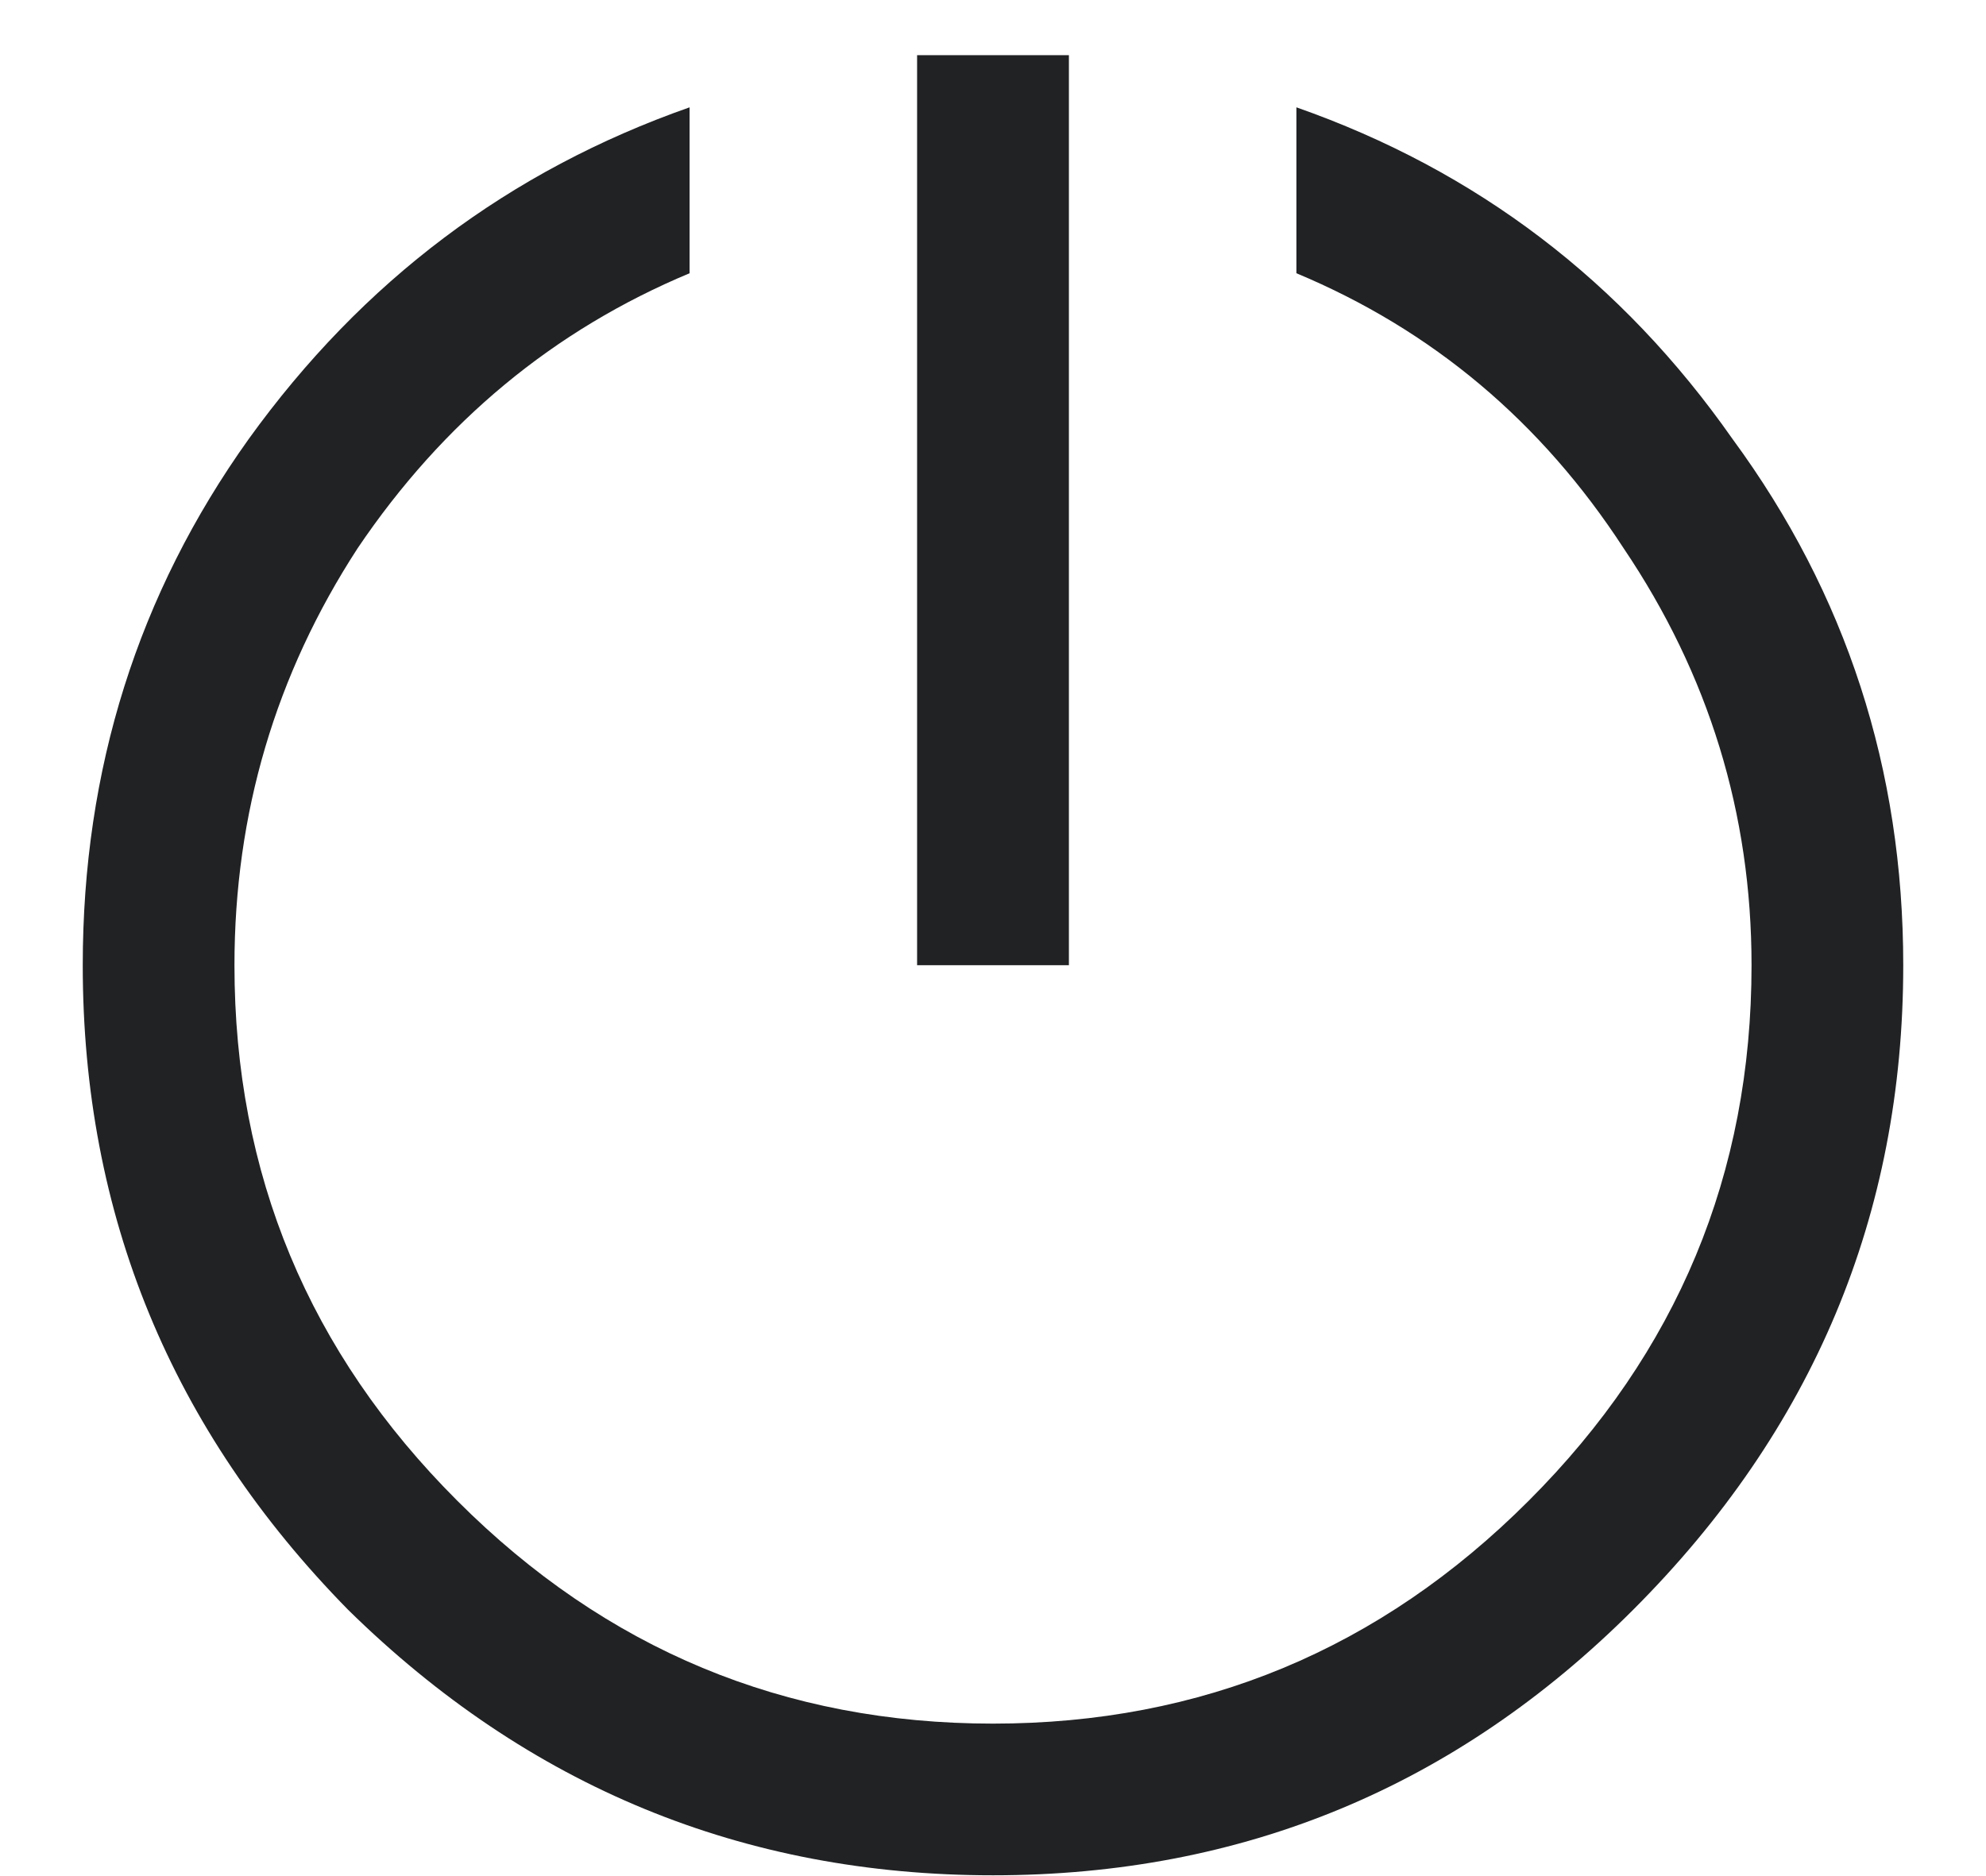
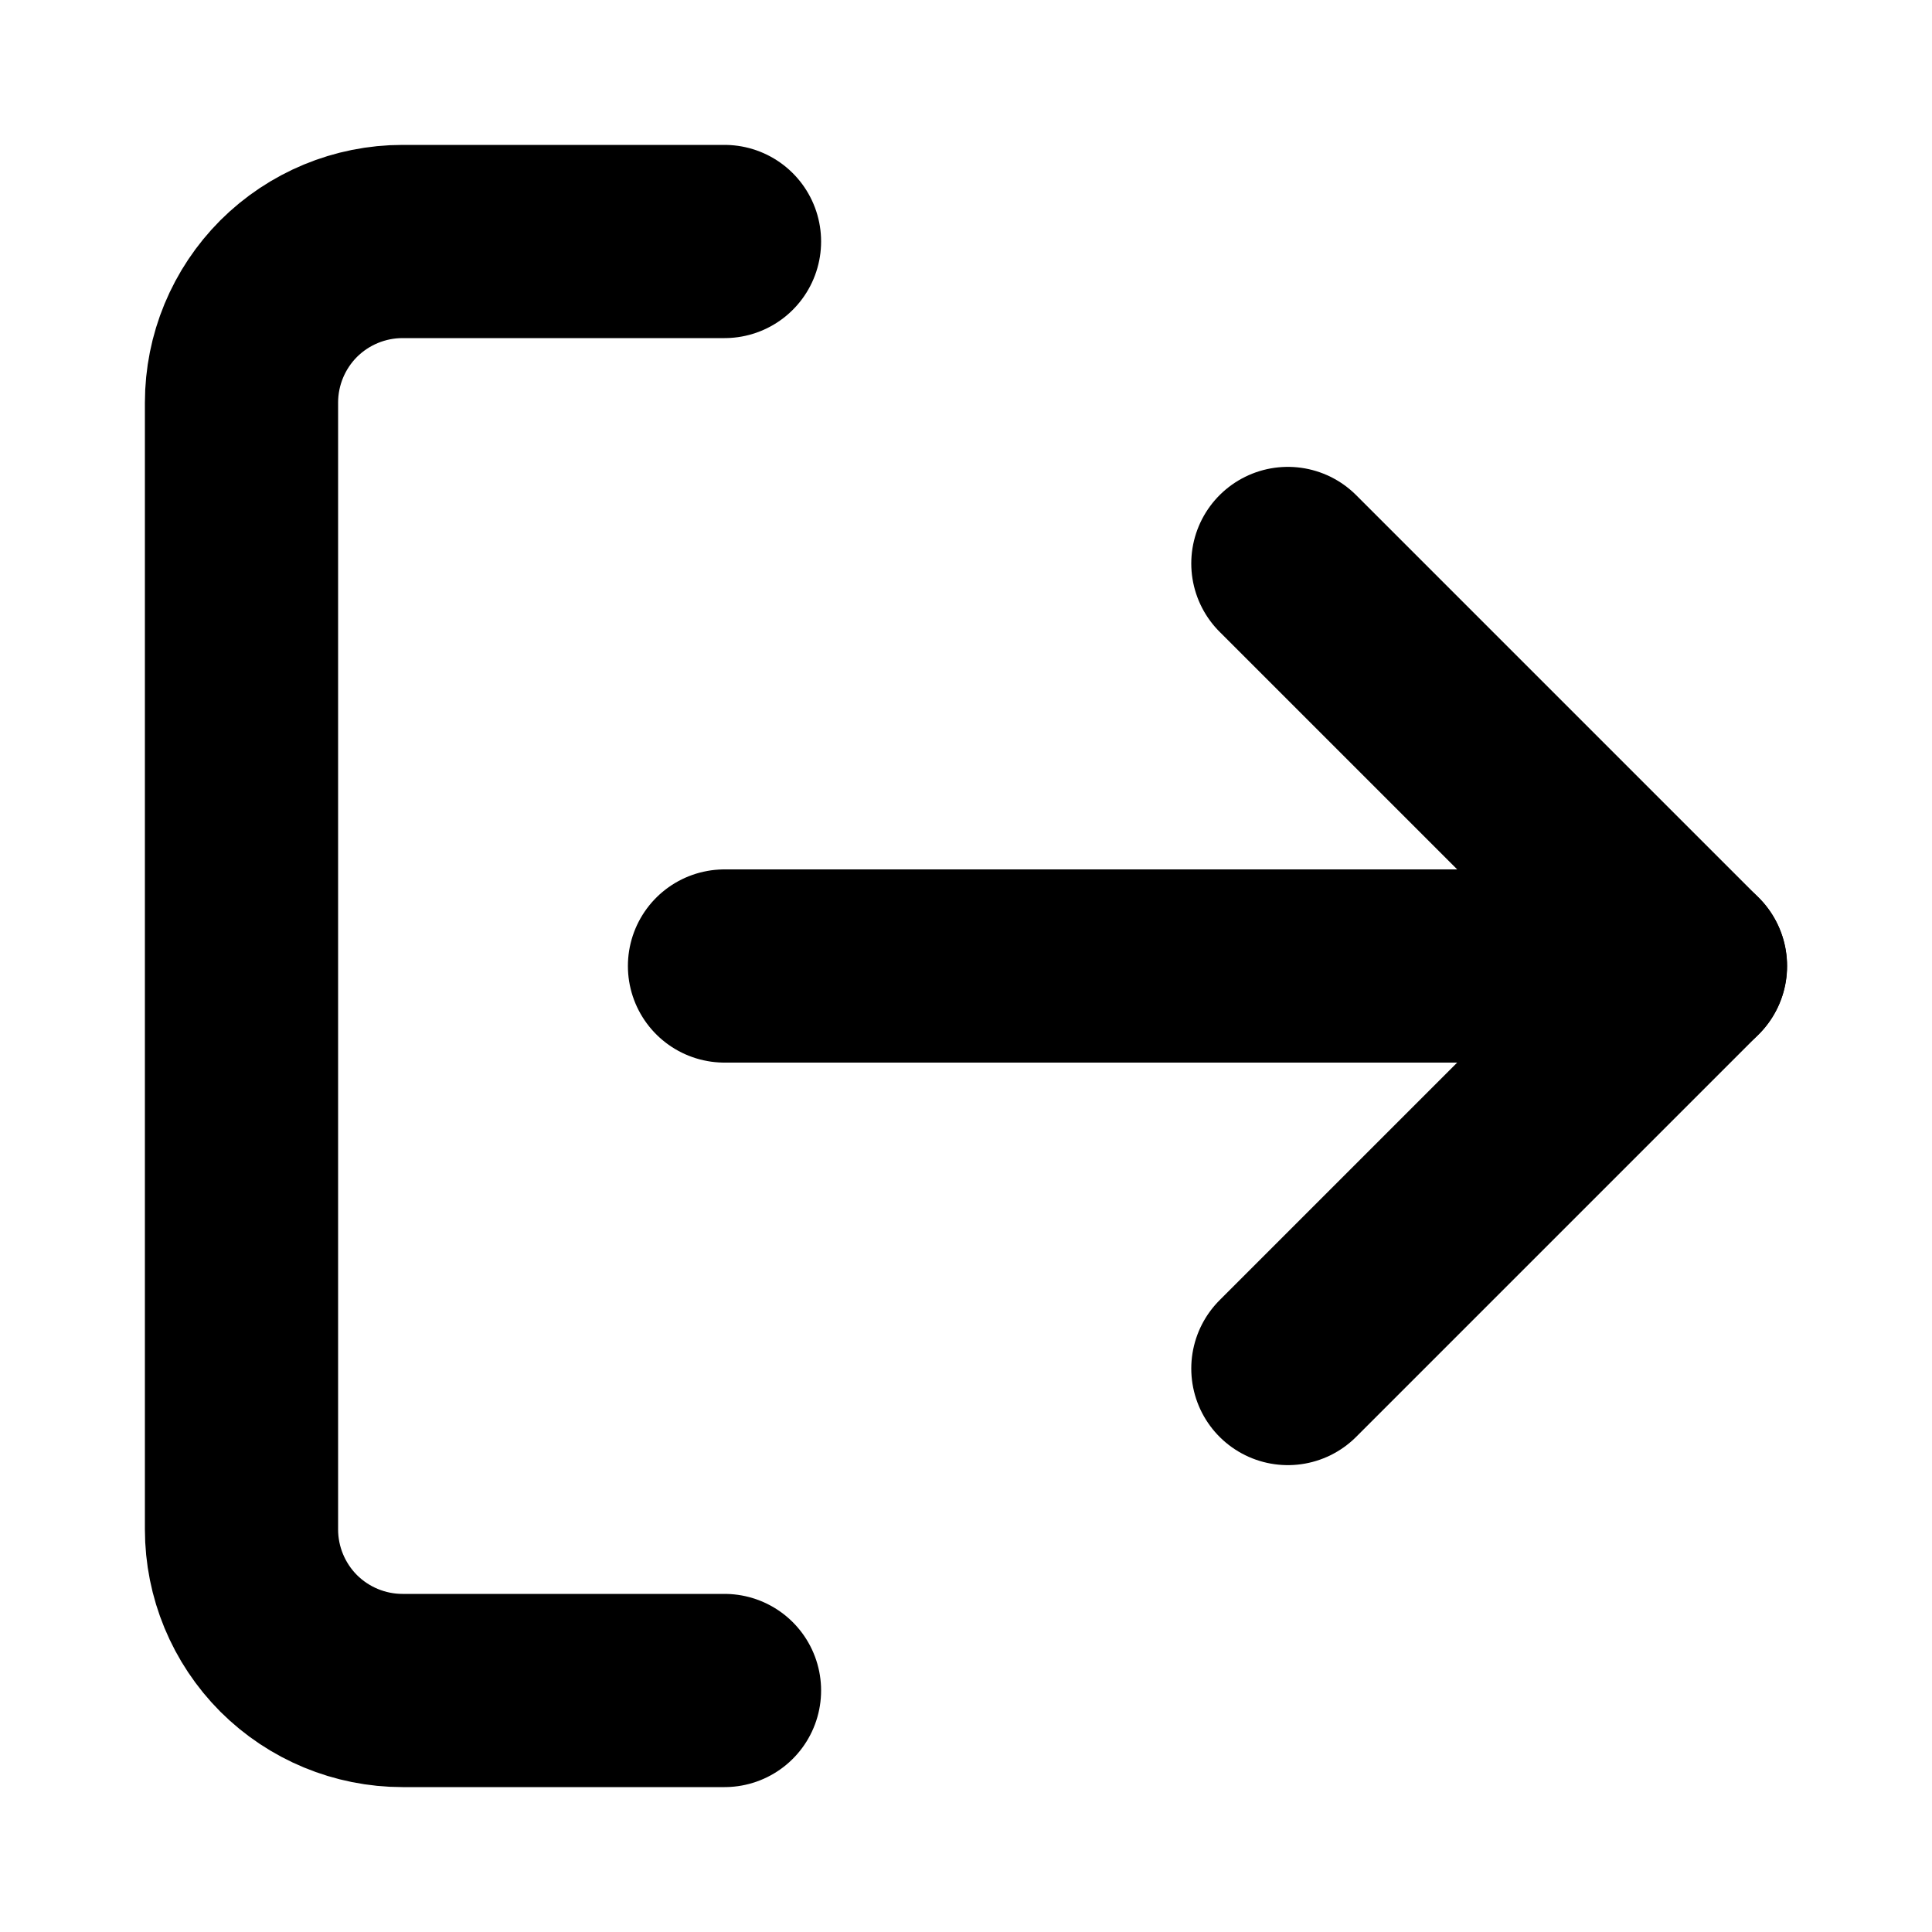
- <svg xmlns="http://www.w3.org/2000/svg" width="18" height="17" viewBox="0 0 18 17" fill="none">
-   <path d="M8.312 0.5H9.688V8.75H8.312V0.5ZM6.25 0.973V2.477C5.018 2.992 4.016 3.823 3.242 4.969C2.497 6.115 2.125 7.375 2.125 8.75C2.125 10.641 2.798 12.259 4.145 13.605C5.491 14.952 7.109 15.625 9 15.625C10.891 15.625 12.509 14.952 13.855 13.605C15.202 12.259 15.875 10.641 15.875 8.75C15.875 7.375 15.488 6.115 14.715 4.969C13.97 3.823 12.982 2.992 11.75 2.477V0.973C13.383 1.546 14.7 2.548 15.703 3.98C16.734 5.384 17.25 6.974 17.25 8.75C17.25 11.013 16.434 12.961 14.801 14.594C13.197 16.198 11.263 17 9 17C6.737 17 4.789 16.198 3.156 14.594C1.552 12.961 0.75 11.013 0.75 8.75C0.75 6.974 1.251 5.384 2.254 3.98C3.285 2.548 4.617 1.546 6.25 0.973Z" fill="#202224" />
+ <svg xmlns="http://www.w3.org/2000/svg" width="20" height="20" viewBox="0 0 20 20" fill="none">
+   <path d="M7.5 17.5H4.167C3.725 17.5 3.301 17.324 2.988 17.012C2.676 16.699 2.5 16.275 2.5 15.833V4.167C2.5 3.725 2.676 3.301 2.988 2.988C3.301 2.676 3.725 2.5 4.167 2.5H7.5" stroke="black" stroke-width="2" stroke-linecap="round" stroke-linejoin="round" />
+   <path d="M13.332 14.167L17.499 10L13.332 5.833" stroke="black" stroke-width="2" stroke-linecap="round" stroke-linejoin="round" />
+   <path d="M17.5 10H7.5" stroke="black" stroke-width="2" stroke-linecap="round" stroke-linejoin="round" />
</svg>
